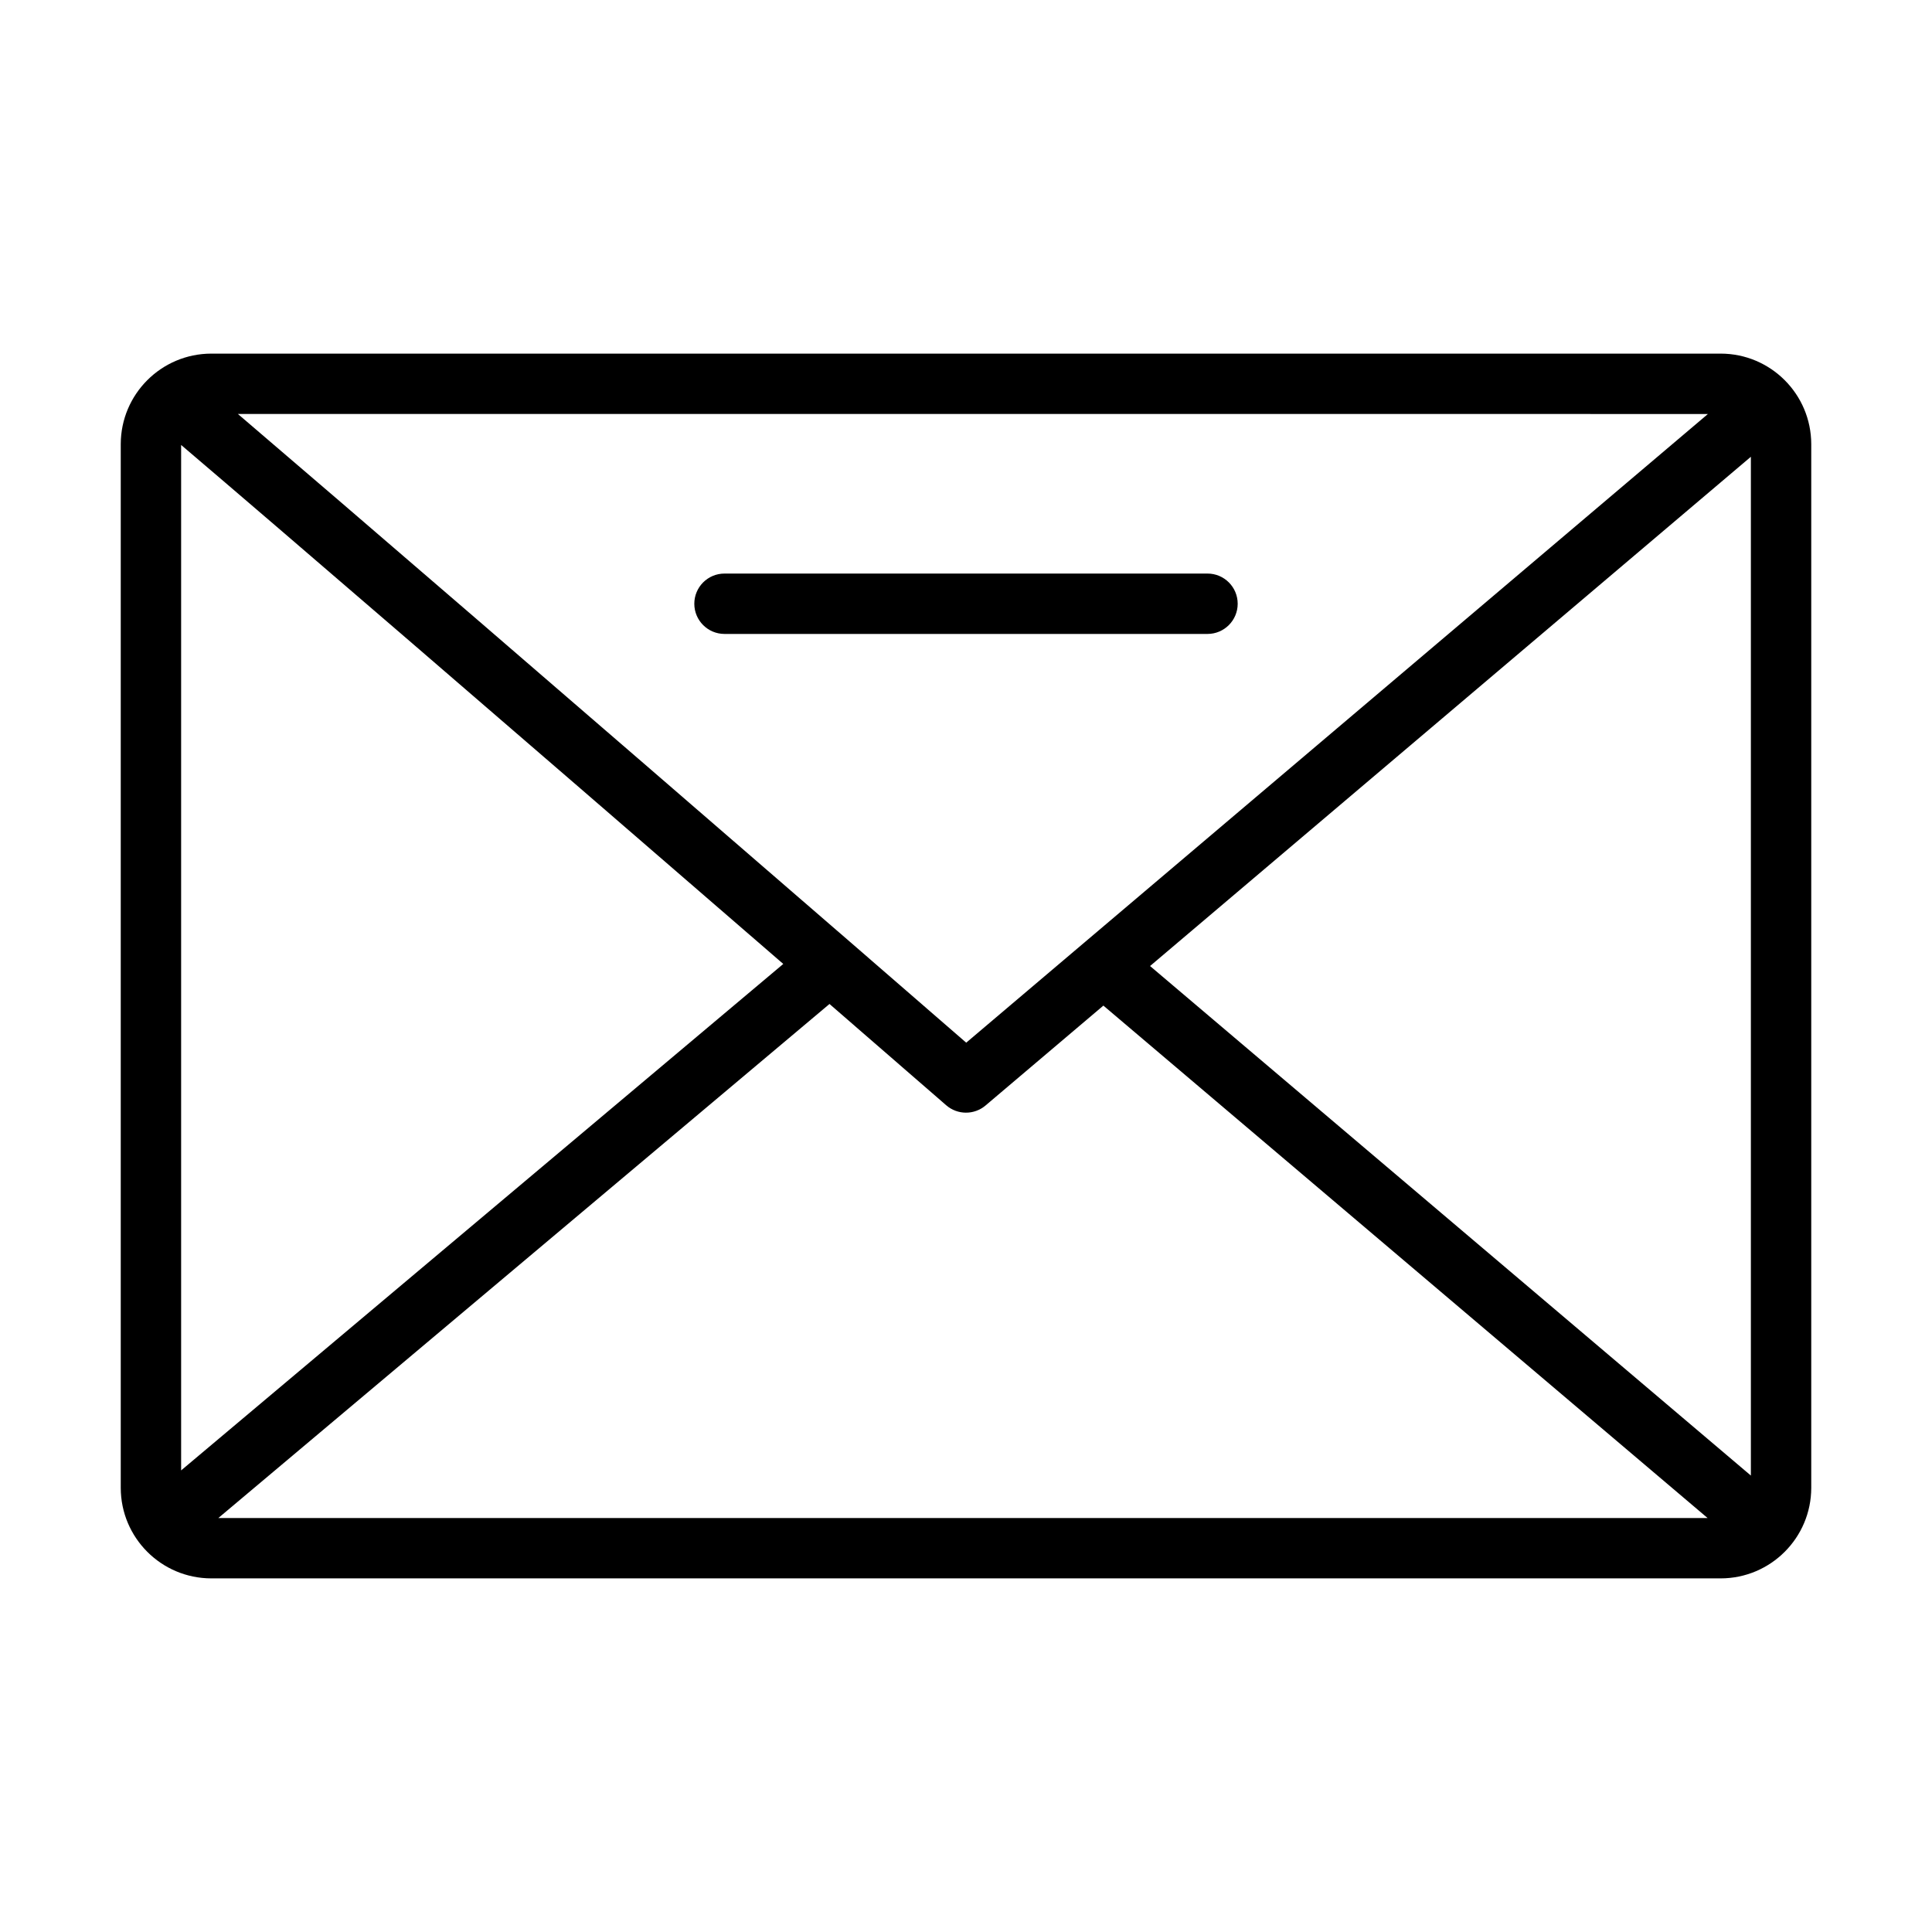
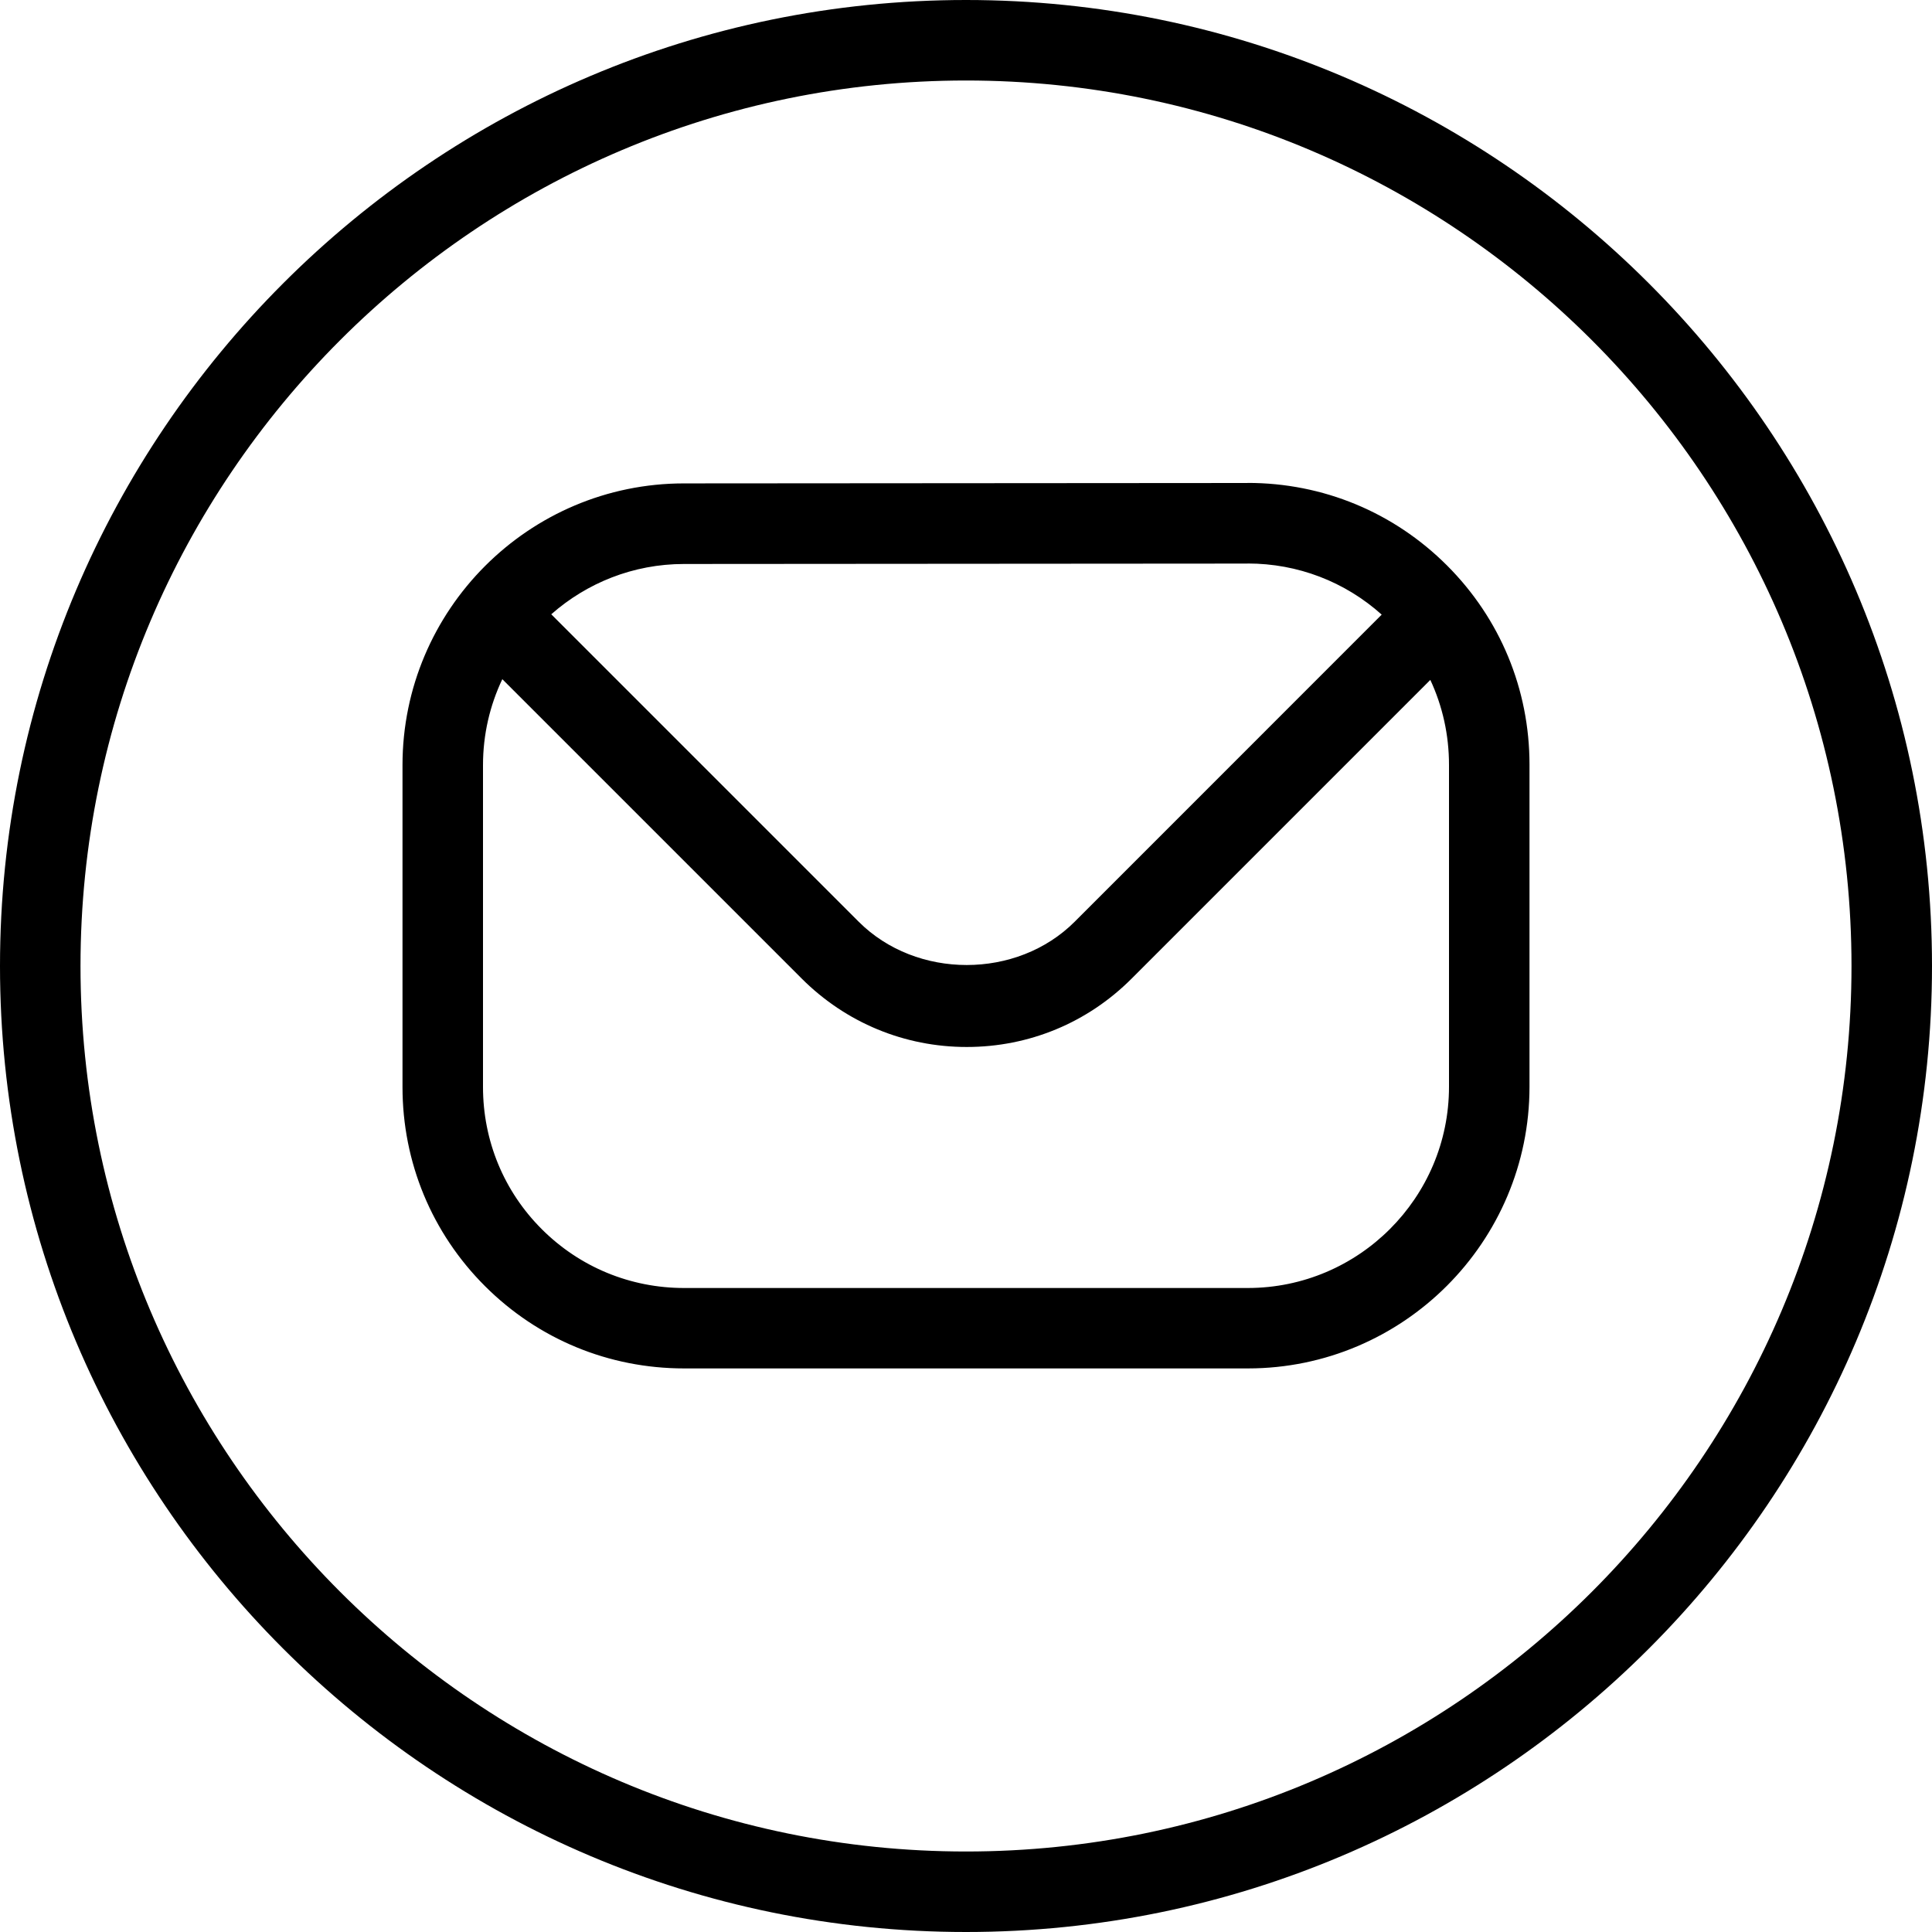
- <svg xmlns="http://www.w3.org/2000/svg" id="line" height="512" viewBox="0 0 64 64" width="512">
-   <path d="m57 11.714h-50a3.003 3.003 0 0 0 -3 3v34.572a3.003 3.003 0 0 0 3 3h50a3.003 3.003 0 0 0 3-3v-34.572a3.003 3.003 0 0 0 -3-3zm-.423 2-24.57 20.826-3.866-3.354c-9.603-8.315-16.54-14.296-20.261-17.473zm-50.577 34.995v-33.969c3.443 2.931 10.299 8.84 19.947 17.192zm1.232 1.578 20.246-17.029 3.867 3.356a1 1 0 0 0 1.302.007l3.904-3.309 20.016 16.975zm50.768-1.407-19.903-16.879 19.903-16.87z" />
-   <path d="m41 20a1.0 1 0 0 0 -1-1h-16a1 1 0 0 0 0 2h16a1.0 1 0 0 0 1-1z" />
+ <svg xmlns="http://www.w3.org/2000/svg" id="Layer_1" data-name="Layer 1" viewBox="0 0 24 24" width="512" height="512">
+   <path d="M15.5,6h-.003l-7,.005c-1.929,0-3.497,1.571-3.497,3.5v3.998c0,.935,.364,1.814,1.025,2.474,.66,.659,1.538,1.022,2.473,1.022h7.004c1.929,0,3.498-1.571,3.498-3.5v-4c0-.936-.364-1.815-1.026-2.476-.661-.66-1.539-1.024-2.474-1.024Zm-.003,1h.003c.62,0,1.206,.225,1.664,.635l-3.814,3.815c-.717,.717-1.966,.717-2.683,0l-3.819-3.819c.44-.388,1.017-.625,1.649-.625l7-.005Zm2.503,6.5c0,1.378-1.121,2.499-2.498,2.5h-7.004c-.667,0-1.295-.259-1.767-.73-.472-.471-.731-1.099-.731-1.767v-3.998c0-.382,.086-.744,.24-1.068l3.72,3.72c.548,.547,1.275,.849,2.049,.849s1.501-.301,2.048-.849l3.711-3.711c.152,.326,.232,.684,.232,1.055v4ZM12,0C5.383,0,0,5.383,0,12s5.383,12,12,12,12-5.383,12-12S18.617,0,12,0Zm0,23c-6.065,0-11-4.935-11-11S5.935,1,12,1s11,4.935,11,11-4.935,11-11,11Z" />
</svg>
